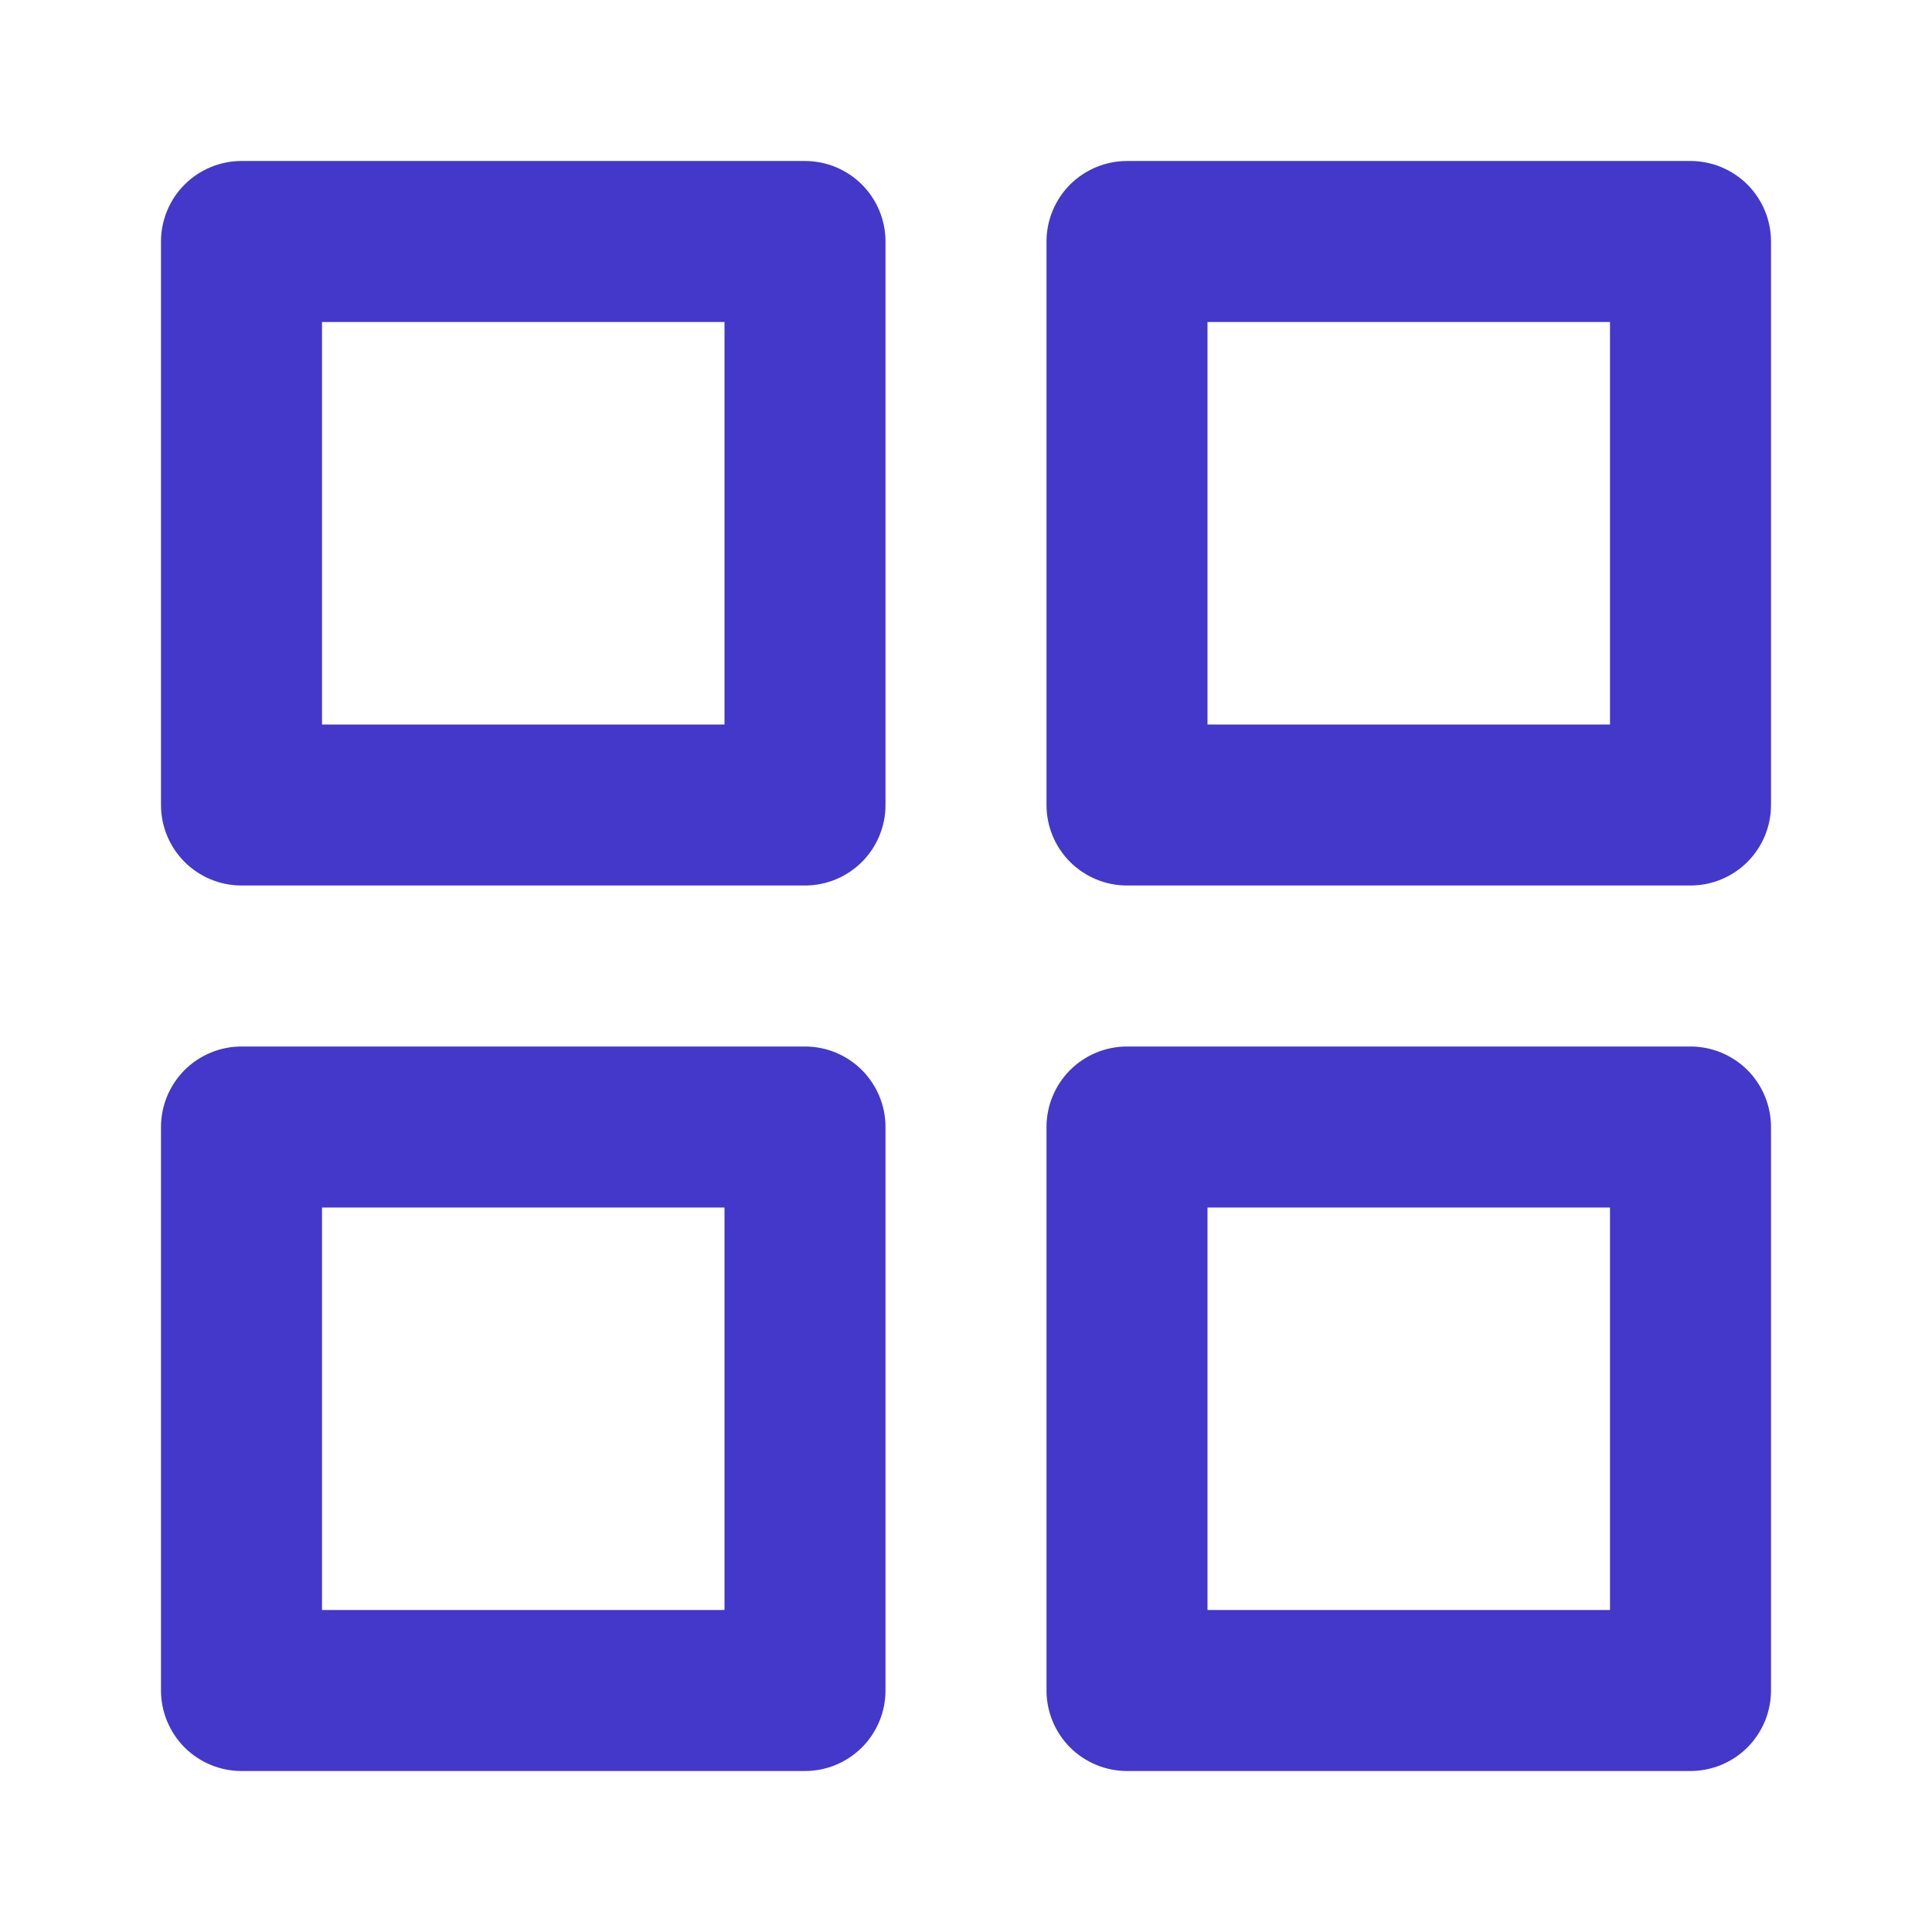
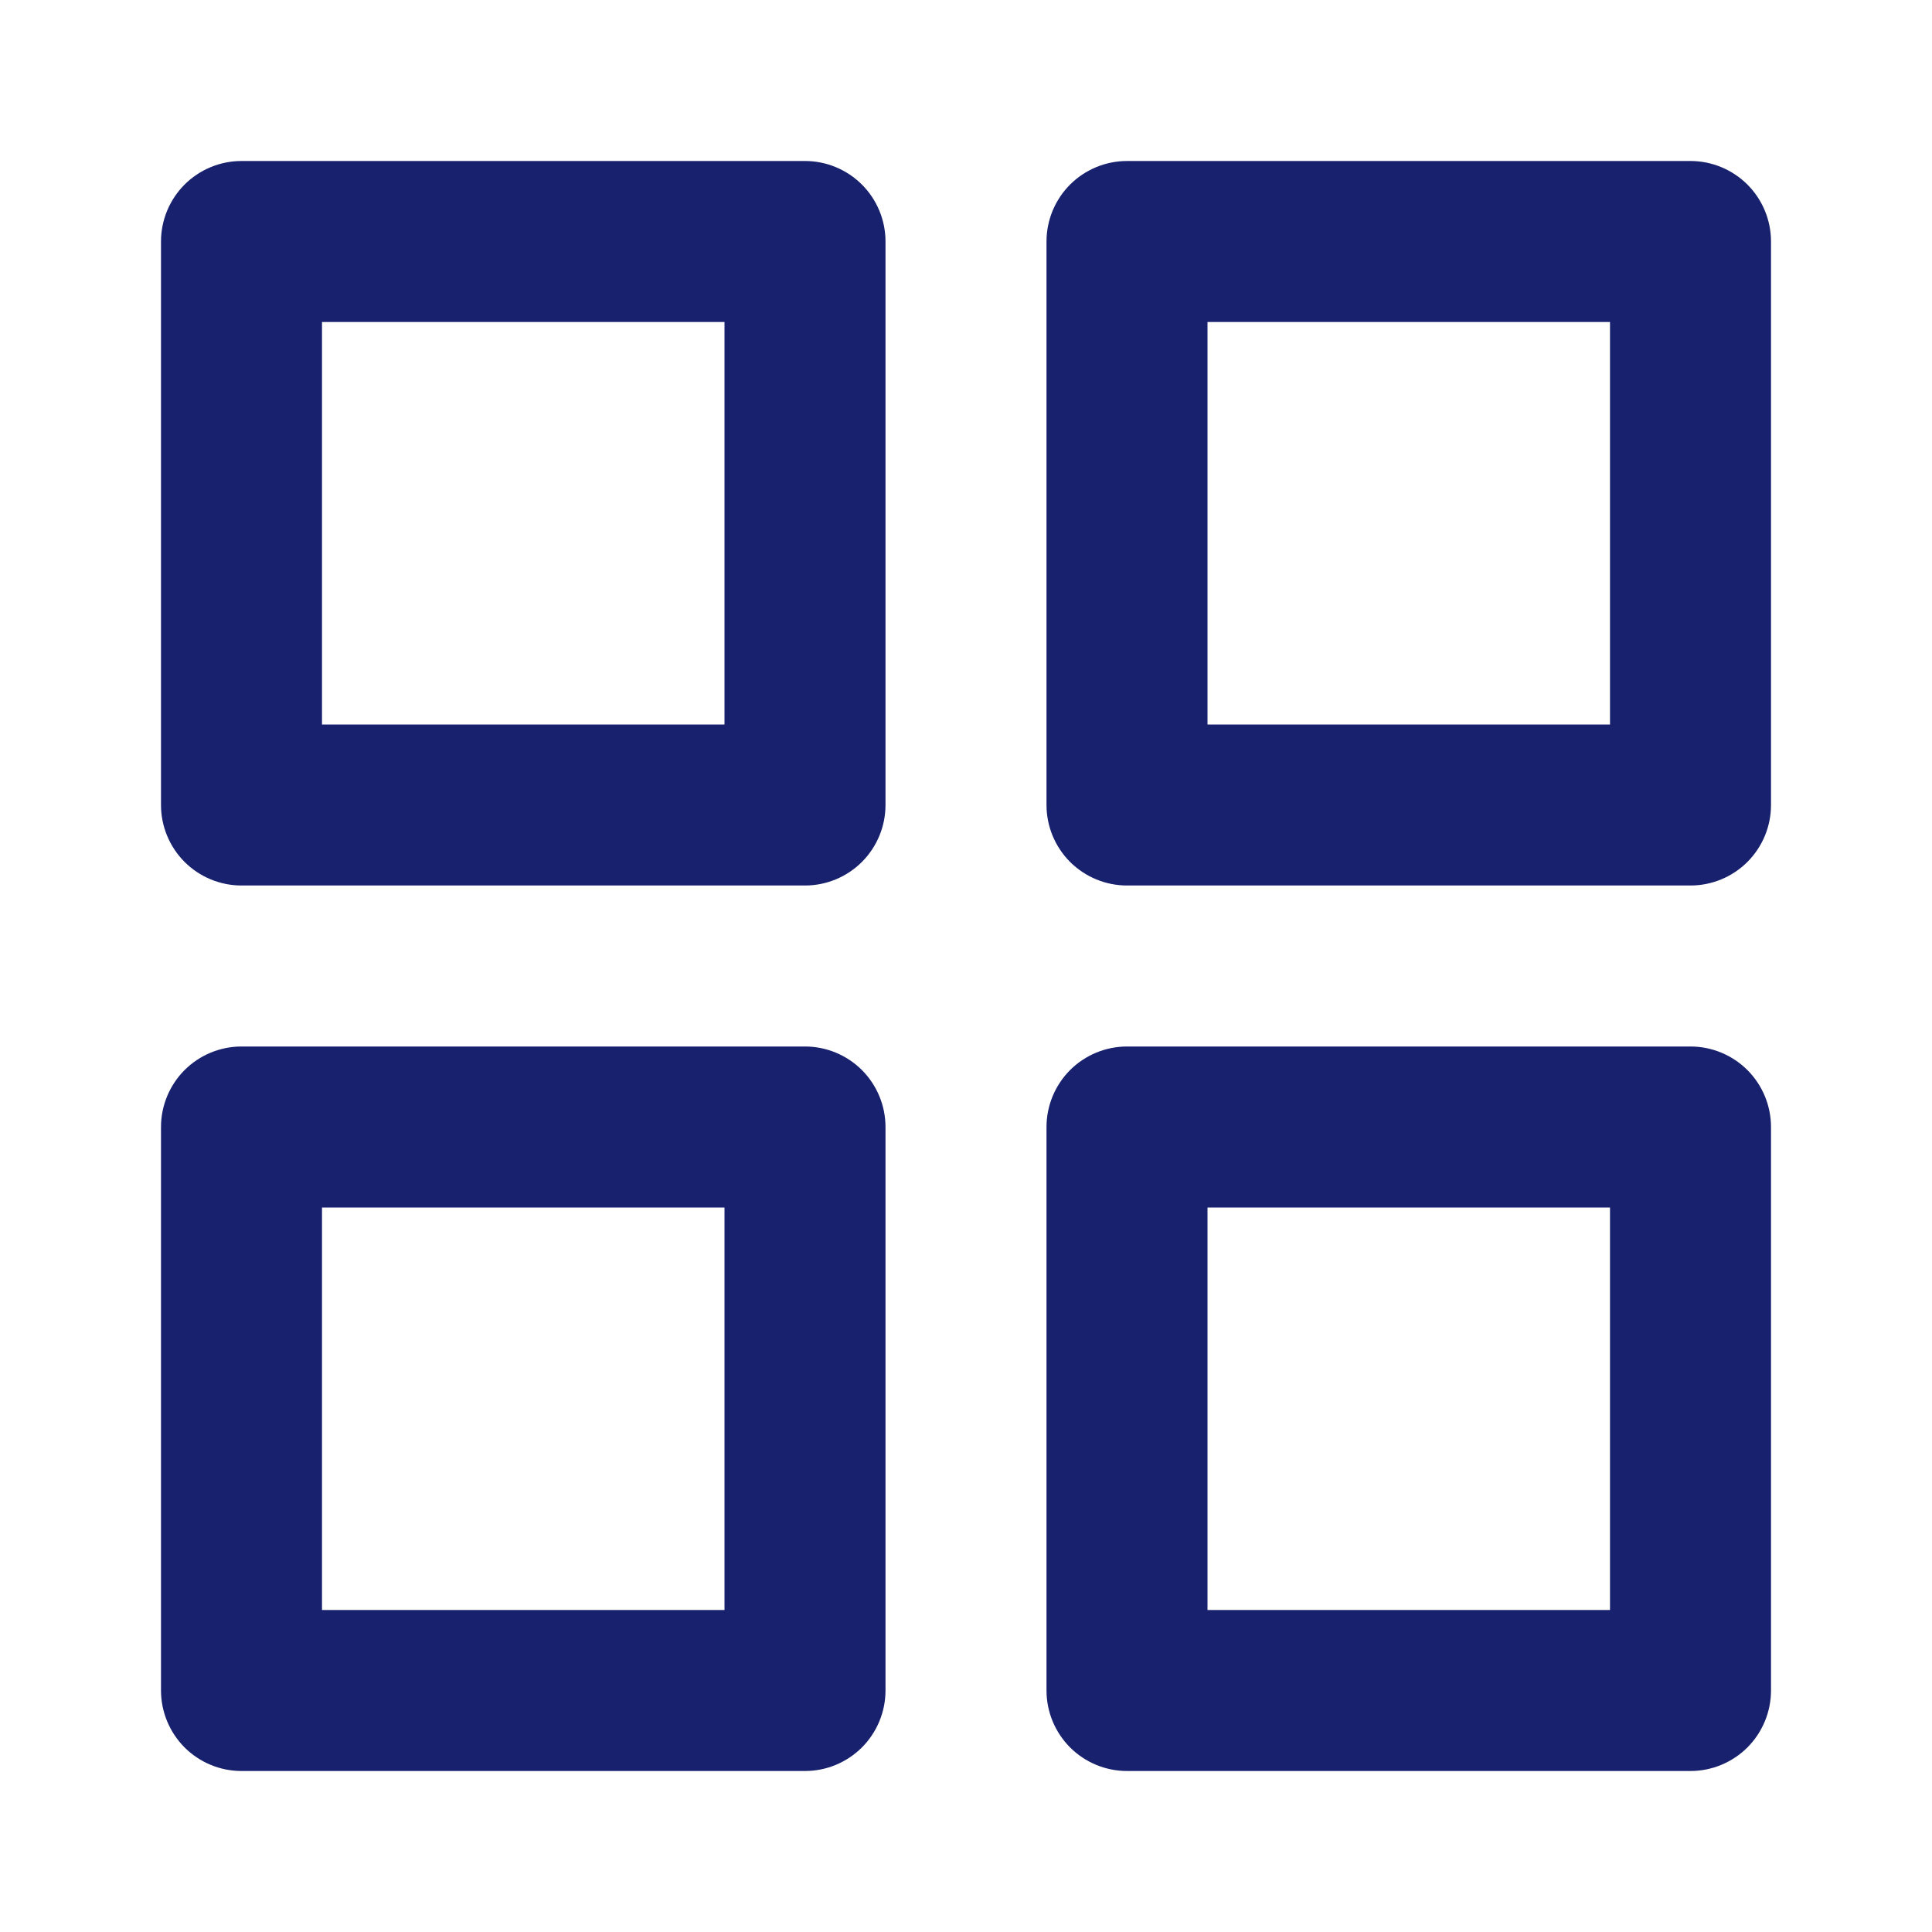
<svg xmlns="http://www.w3.org/2000/svg" width="30" height="30" viewBox="0 0 30 30" fill="none">
-   <path d="M12.5 16.25H3.75C3.418 16.25 3.101 16.382 2.866 16.616C2.632 16.851 2.5 17.169 2.5 17.5V26.25C2.5 26.581 2.632 26.899 2.866 27.134C3.101 27.368 3.418 27.5 3.75 27.5H12.5C12.832 27.5 13.149 27.368 13.384 27.134C13.618 26.899 13.75 26.581 13.75 26.25V17.5C13.75 17.169 13.618 16.851 13.384 16.616C13.149 16.382 12.832 16.25 12.5 16.25ZM11.25 25H5V18.75H11.25V25ZM26.25 2.5H17.5C17.169 2.5 16.851 2.632 16.616 2.866C16.382 3.101 16.25 3.418 16.25 3.75V12.5C16.25 12.832 16.382 13.149 16.616 13.384C16.851 13.618 17.169 13.75 17.5 13.75H26.25C26.581 13.75 26.899 13.618 27.134 13.384C27.368 13.149 27.5 12.832 27.5 12.5V3.75C27.5 3.418 27.368 3.101 27.134 2.866C26.899 2.632 26.581 2.5 26.25 2.5ZM25 11.25H18.75V5H25V11.25ZM26.25 16.25H17.5C17.169 16.25 16.851 16.382 16.616 16.616C16.382 16.851 16.25 17.169 16.25 17.5V26.25C16.25 26.581 16.382 26.899 16.616 27.134C16.851 27.368 17.169 27.5 17.5 27.5H26.25C26.581 27.5 26.899 27.368 27.134 27.134C27.368 26.899 27.5 26.581 27.5 26.25V17.5C27.5 17.169 27.368 16.851 27.134 16.616C26.899 16.382 26.581 16.25 26.25 16.25ZM25 25H18.75V18.75H25V25ZM12.5 2.5H3.75C3.418 2.5 3.101 2.632 2.866 2.866C2.632 3.101 2.5 3.418 2.5 3.75V12.5C2.5 12.832 2.632 13.149 2.866 13.384C3.101 13.618 3.418 13.75 3.75 13.75H12.5C12.832 13.75 13.149 13.618 13.384 13.384C13.618 13.149 13.75 12.832 13.75 12.5V3.75C13.75 3.418 13.618 3.101 13.384 2.866C13.149 2.632 12.832 2.5 12.5 2.5ZM11.25 11.25H5V5H11.25V11.25Z" fill="#4338ca" />
+   <path fill="#18216d" d="M12.5 16.25H3.75C3.418 16.25 3.101 16.382 2.866 16.616C2.632 16.851 2.5 17.169 2.5 17.5V26.25C2.5 26.581 2.632 26.899 2.866 27.134C3.101 27.368 3.418 27.5 3.75 27.5H12.5C12.832 27.5 13.149 27.368 13.384 27.134C13.618 26.899 13.75 26.581 13.75 26.25V17.5C13.75 17.169 13.618 16.851 13.384 16.616C13.149 16.382 12.832 16.25 12.5 16.25ZM11.25 25H5V18.75H11.25V25ZM26.25 2.5H17.5C17.169 2.5 16.851 2.632 16.616 2.866C16.382 3.101 16.25 3.418 16.25 3.75V12.5C16.25 12.832 16.382 13.149 16.616 13.384C16.851 13.618 17.169 13.75 17.5 13.75H26.25C26.581 13.75 26.899 13.618 27.134 13.384C27.368 13.149 27.5 12.832 27.5 12.5V3.75C27.5 3.418 27.368 3.101 27.134 2.866C26.899 2.632 26.581 2.5 26.25 2.5ZM25 11.25H18.75V5H25V11.25ZM26.25 16.25H17.5C17.169 16.25 16.851 16.382 16.616 16.616C16.382 16.851 16.25 17.169 16.25 17.5V26.25C16.25 26.581 16.382 26.899 16.616 27.134C16.851 27.368 17.169 27.5 17.5 27.5H26.25C26.581 27.5 26.899 27.368 27.134 27.134C27.368 26.899 27.5 26.581 27.5 26.25V17.5C27.5 17.169 27.368 16.851 27.134 16.616C26.899 16.382 26.581 16.25 26.25 16.25ZM25 25H18.75V18.75H25V25ZM12.5 2.5H3.75C3.418 2.5 3.101 2.632 2.866 2.866C2.632 3.101 2.5 3.418 2.5 3.75V12.5C2.5 12.832 2.632 13.149 2.866 13.384C3.101 13.618 3.418 13.75 3.75 13.75H12.5C12.832 13.75 13.149 13.618 13.384 13.384C13.618 13.149 13.75 12.832 13.75 12.5V3.75C13.75 3.418 13.618 3.101 13.384 2.866C13.149 2.632 12.832 2.5 12.5 2.5ZM11.25 11.25H5V5H11.25V11.25Z" />
</svg>
